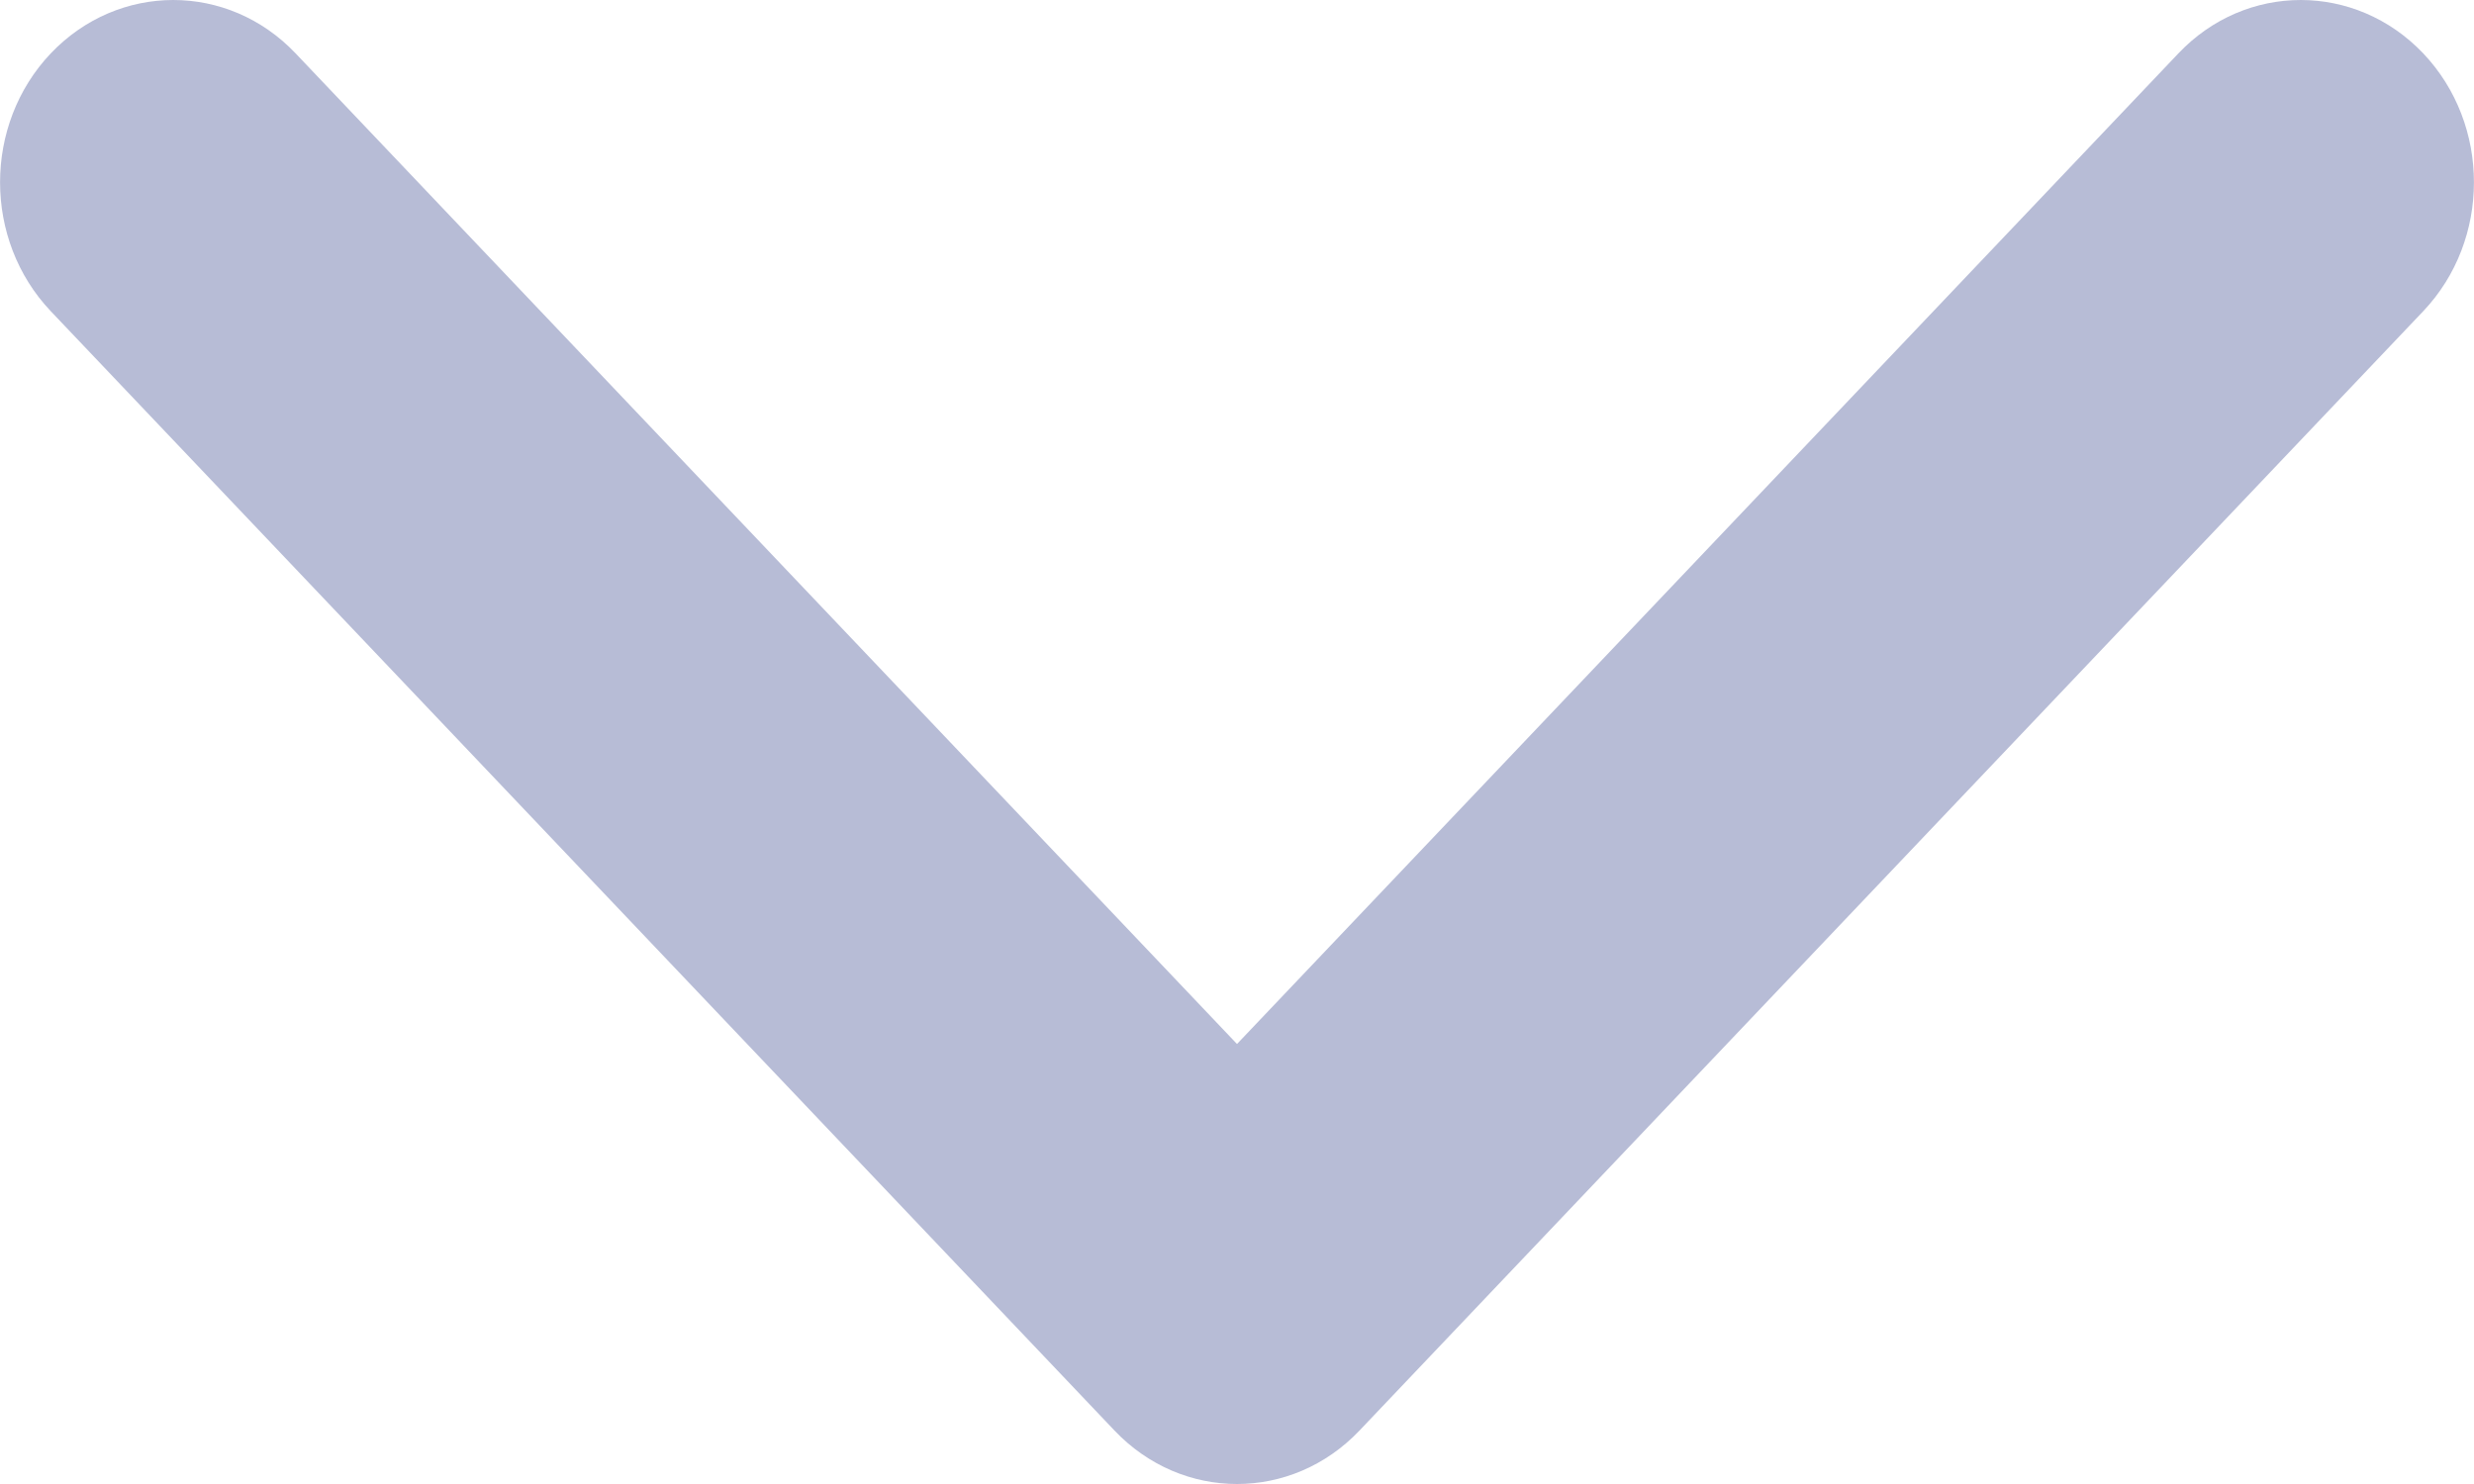
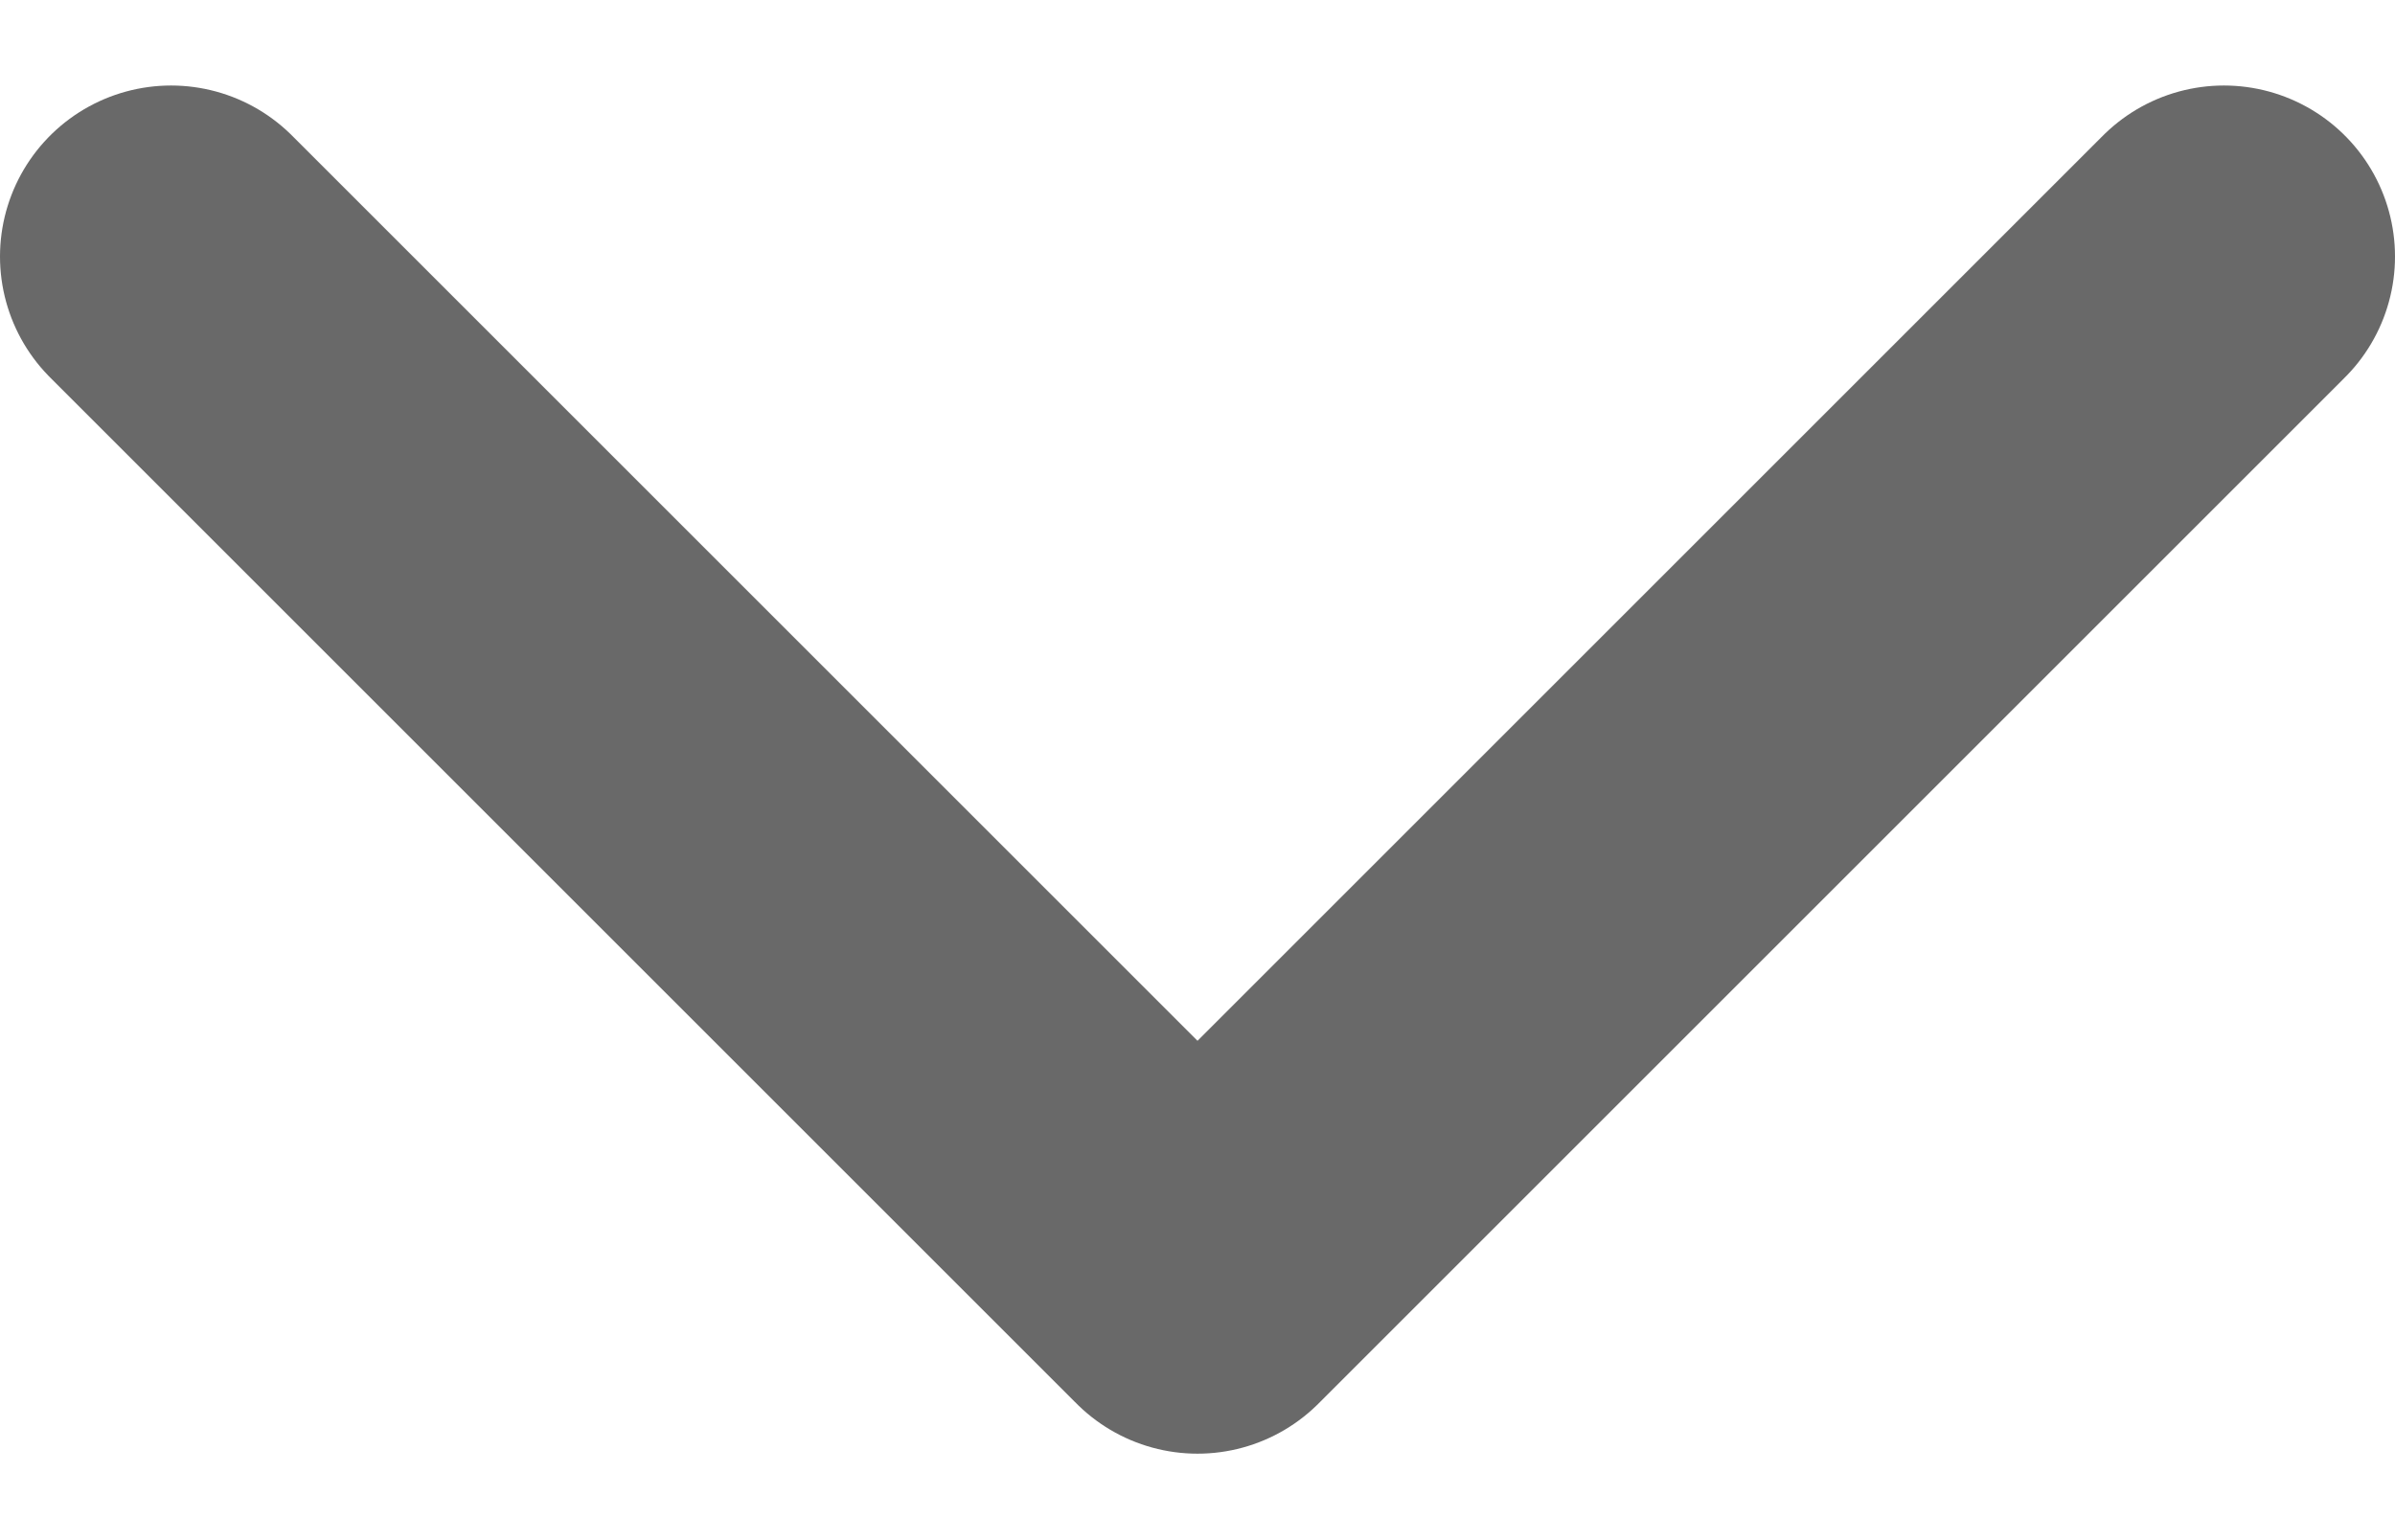
- <svg xmlns="http://www.w3.org/2000/svg" width="10" height="6" viewBox="0 0 10 6" fill="none">
-   <path d="M4.505 5.784L0.205 1.258C-0.068 0.97 -0.068 0.504 0.205 0.216C0.479 -0.072 0.922 -0.072 1.195 0.216L5 4.221L8.805 0.216C9.078 -0.072 9.521 -0.072 9.795 0.216C10.068 0.504 10.068 0.97 9.795 1.258L5.495 5.784C5.358 5.928 5.179 6 5 6C4.821 6 4.642 5.928 4.505 5.784Z" fill="#B7BCD6" />
+ <svg xmlns="http://www.w3.org/2000/svg" width="14" height="9" viewBox="0 0 14 9" fill="none">
+   <path d="M1 1.5L7 7.5L13 1.5" stroke="#696969" stroke-width="2" stroke-linecap="round" stroke-linejoin="round" />
</svg>
